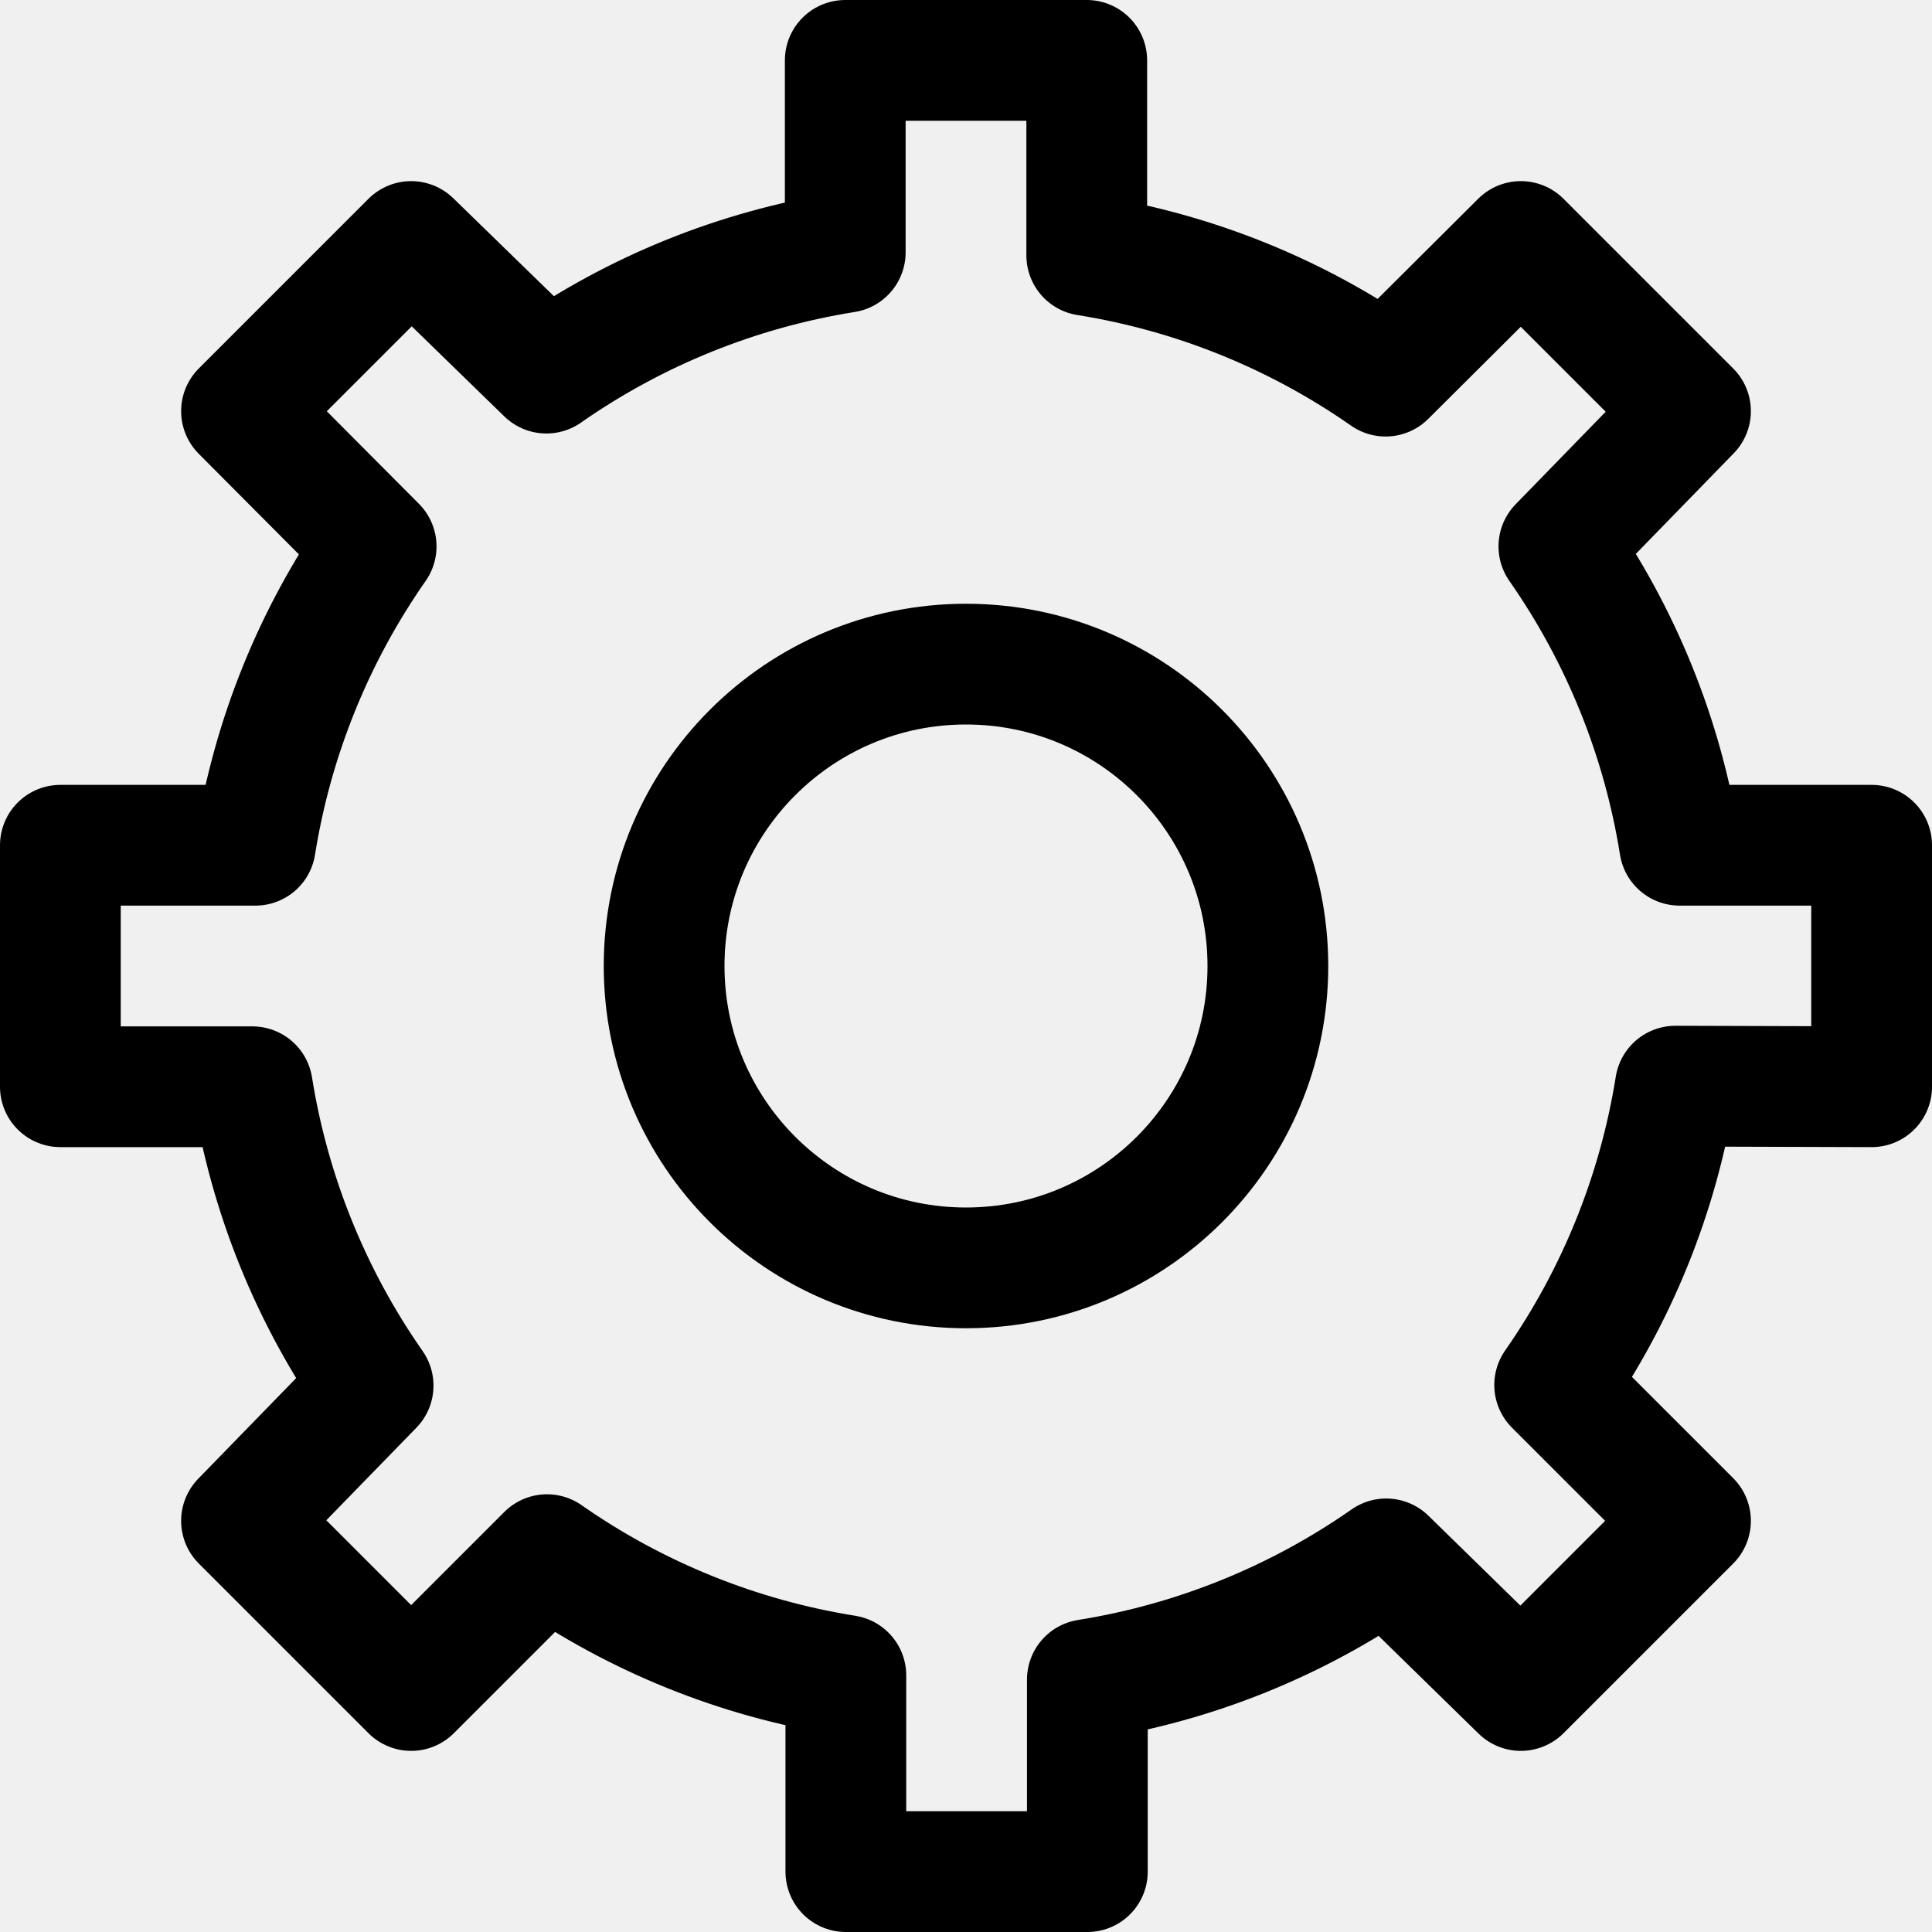
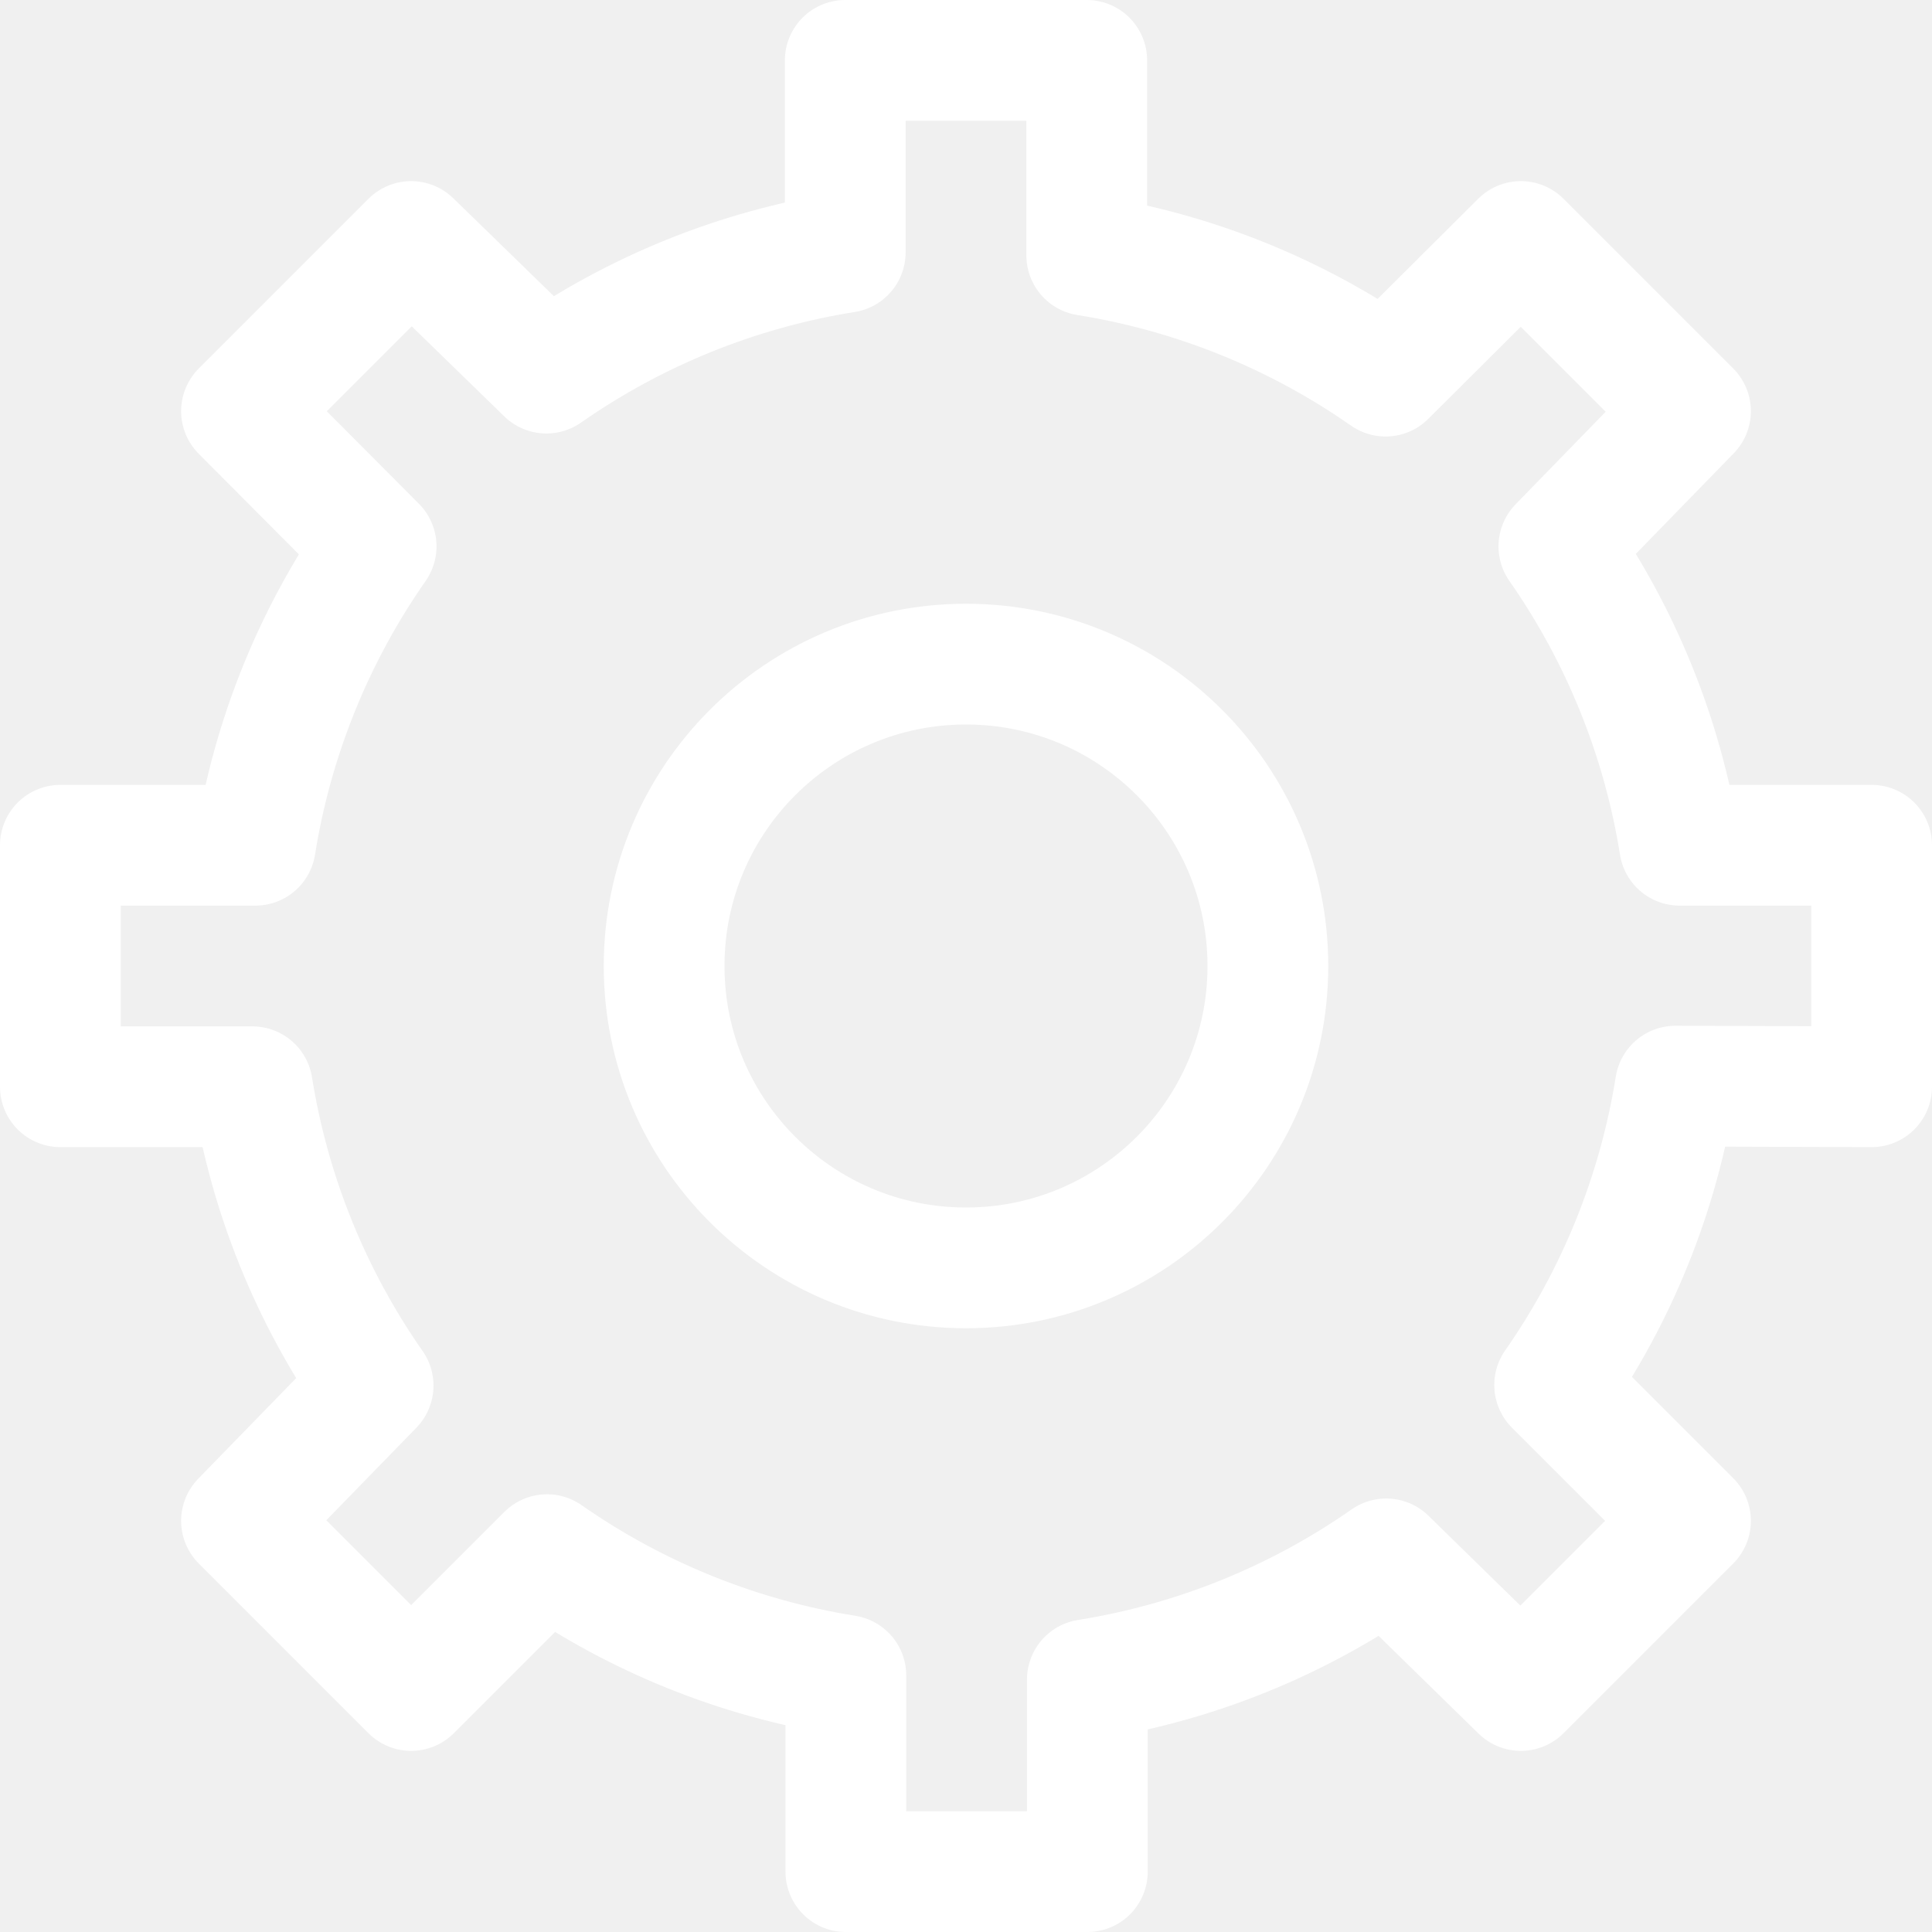
<svg xmlns="http://www.w3.org/2000/svg" viewBox="0 0 32 32">
  <defs>
-     <style>.cls-1{fill:none;stroke:#000;stroke-linejoin:round;stroke-width:2px;}</style>
+     <style>.cls-1{fill:none;stroke:#fff;stroke-linejoin:round;stroke-width:2px;}</style>
  </defs>
  <g data-name="40-Gear" id="_40-Gear">
    <path class="cls-1" d="M31,18V14H27.82a11.92,11.92,0,0,0-2-4.95L28,6.81,25.19,4,22.95,6.23a11.92,11.92,0,0,0-4.95-2V1H14V4.18a11.92,11.92,0,0,0-4.95,2L6.81,4,4,6.81,6.23,9.05a11.92,11.92,0,0,0-2,4.95H1v4H4.18a11.92,11.92,0,0,0,2,4.95L4,25.19,6.81,28l2.25-2.25a11.92,11.92,0,0,0,4.95,2V31h4V27.82a11.92,11.92,0,0,0,4.95-2L25.19,28,28,25.19l-2.25-2.25a11.92,11.92,0,0,0,2-4.95Z" />
    <circle class="cls-1" cx="16" cy="16" r="5" />
  </g>
</svg>
